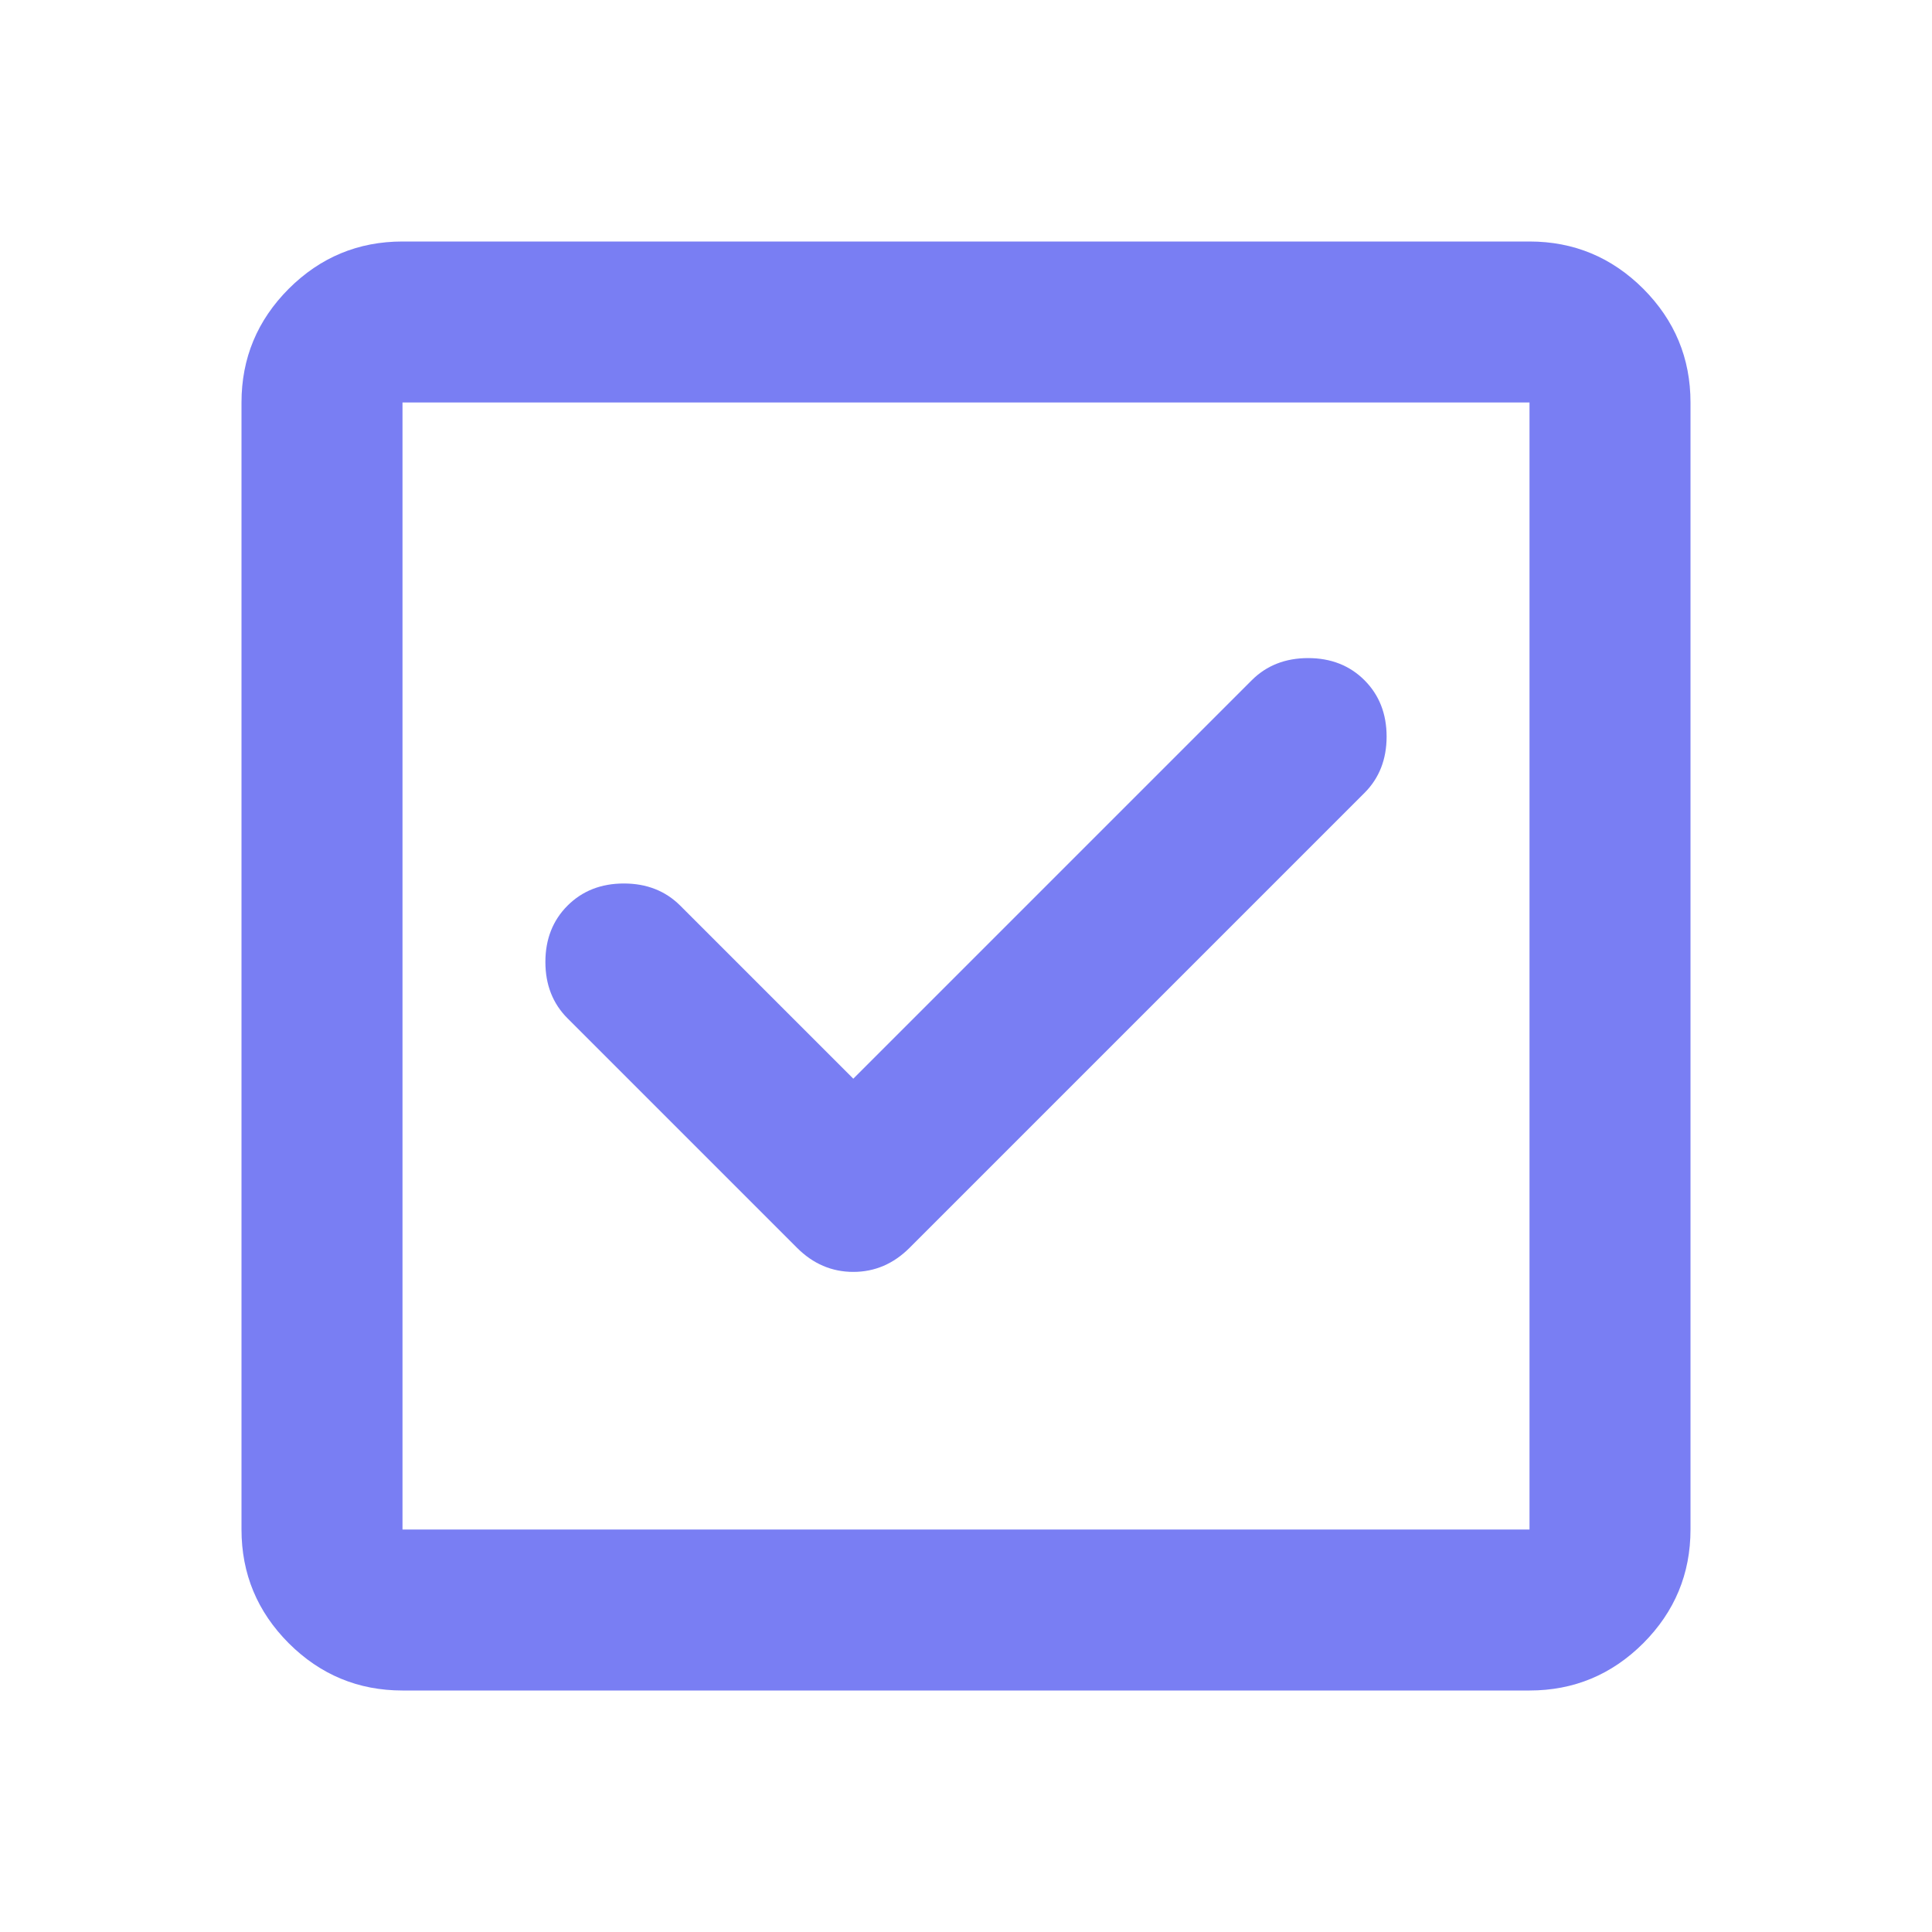
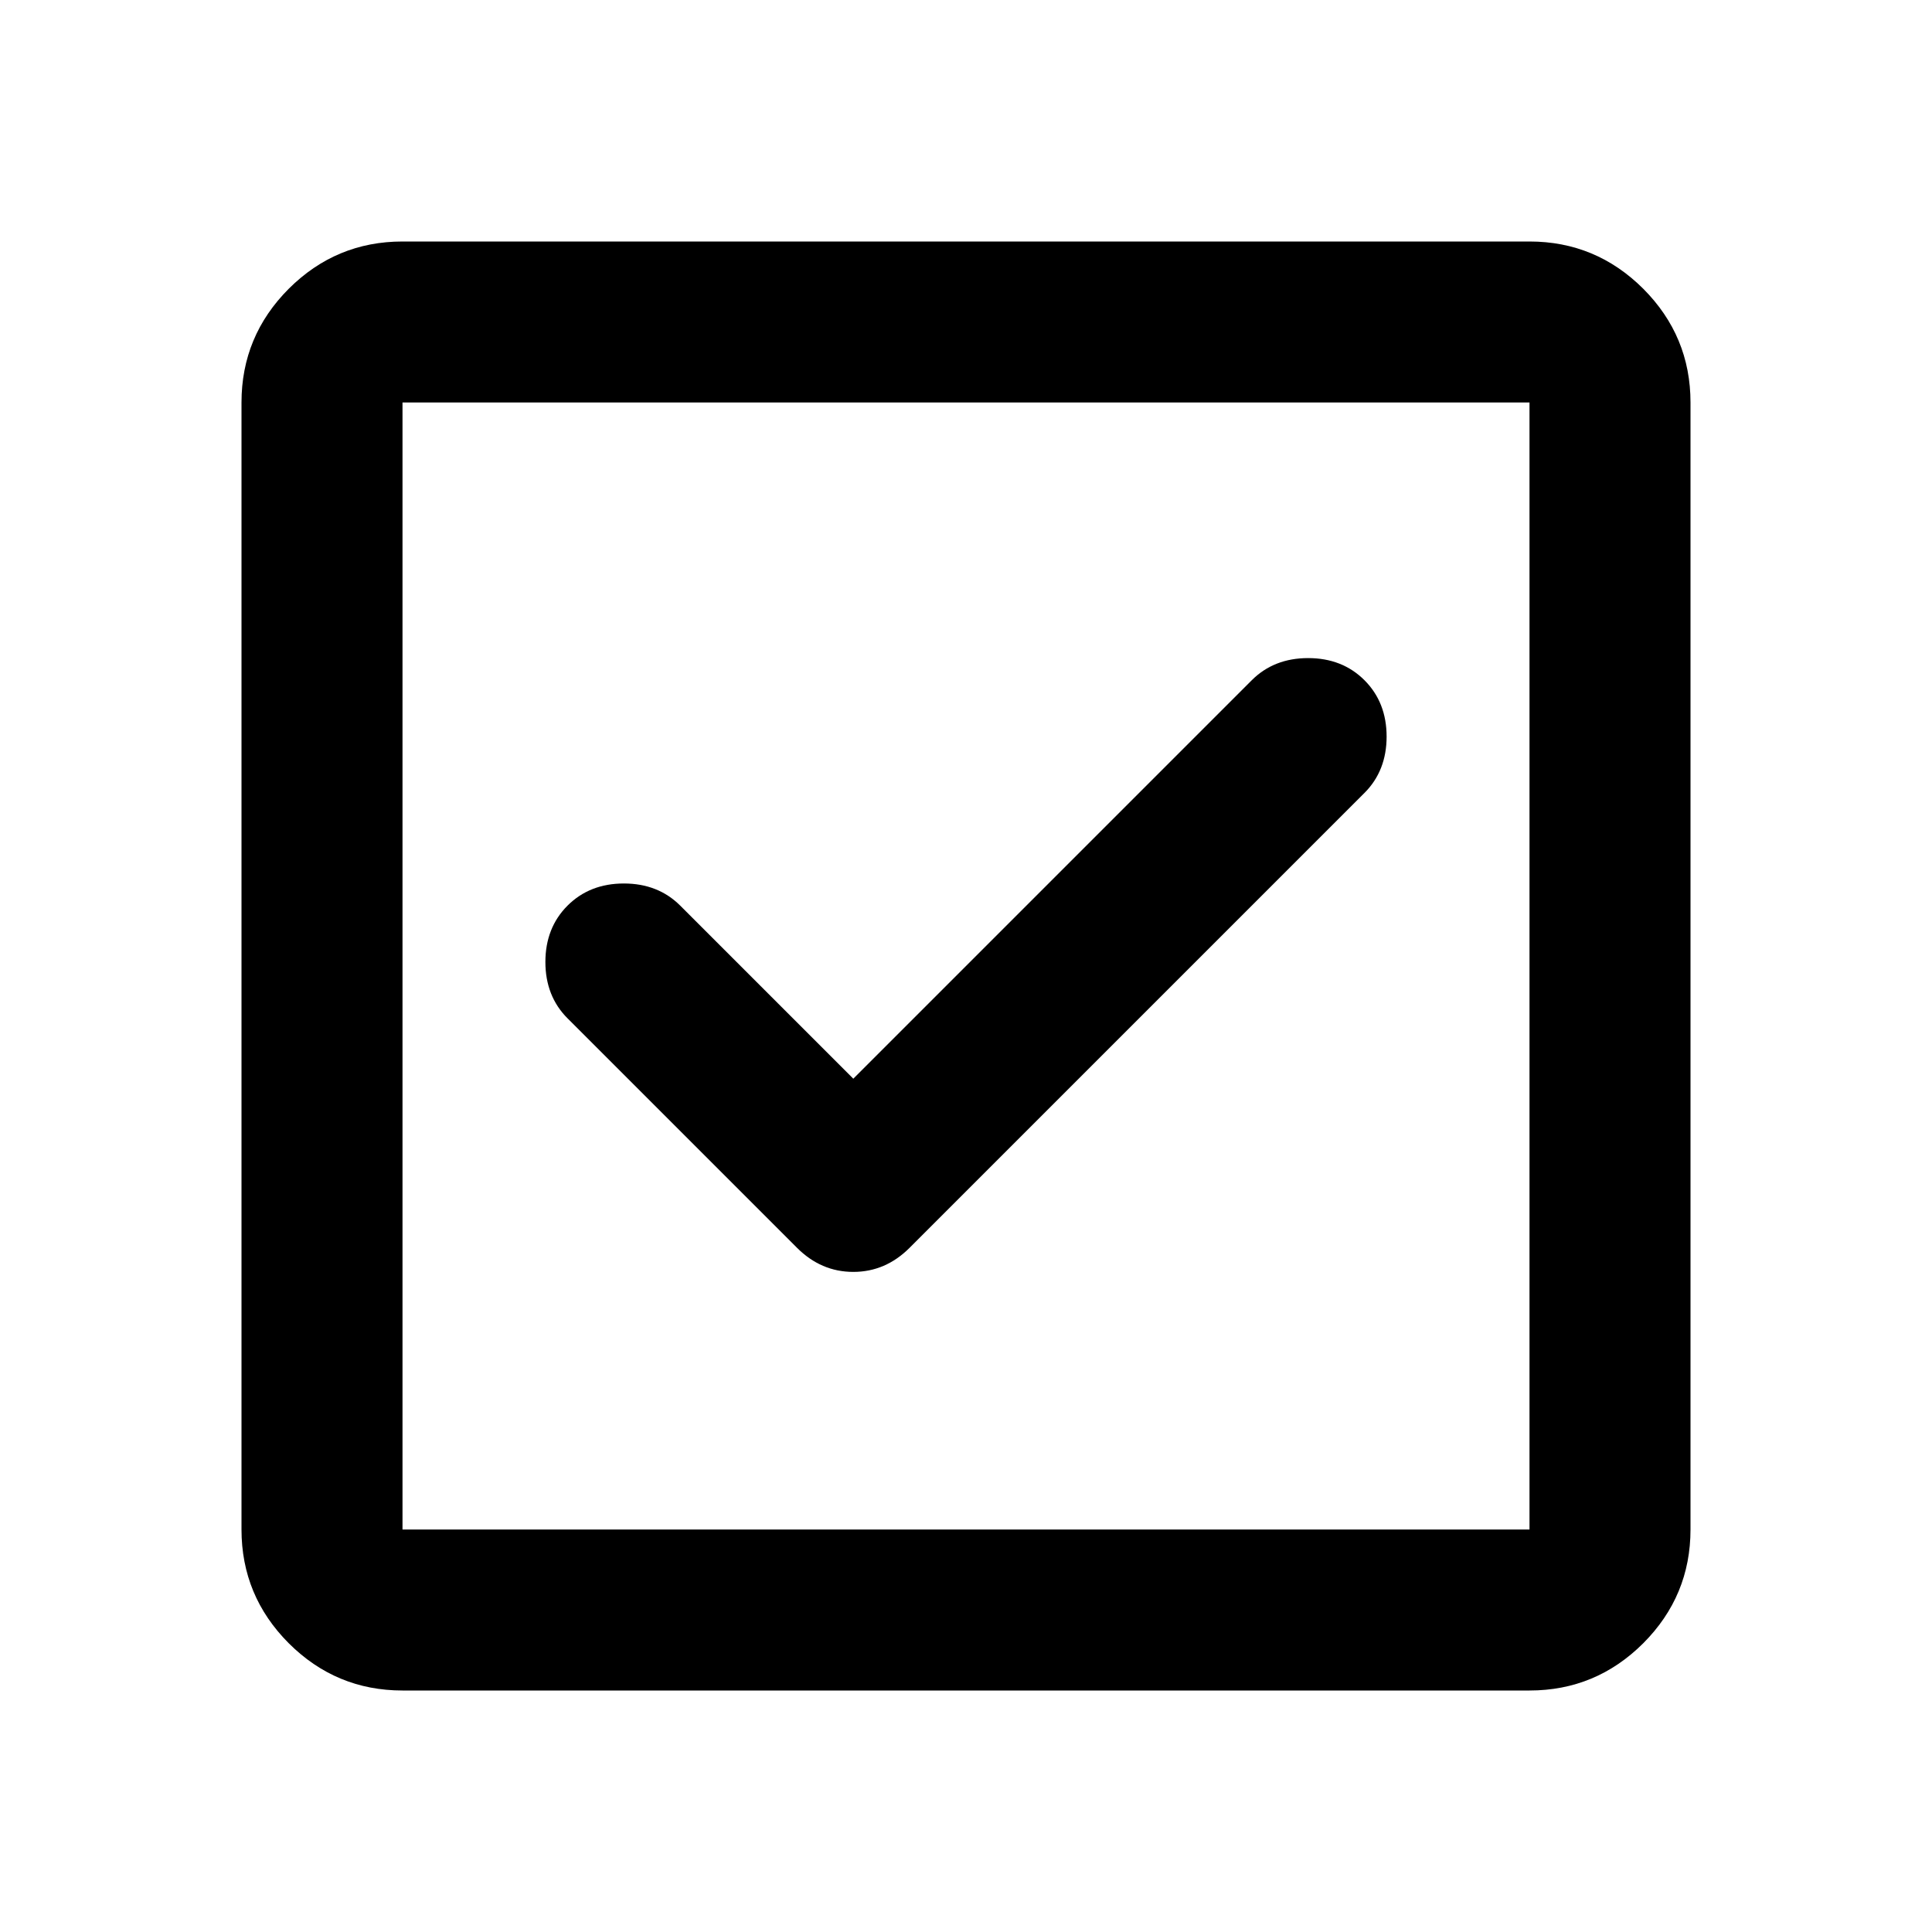
<svg xmlns="http://www.w3.org/2000/svg" width="24" height="24" viewBox="0 0 24 24" fill="none">
  <mask id="mask0_5538_21003" style="mask-type:alpha" maskUnits="userSpaceOnUse" x="0" y="0" width="24" height="24">
    <rect width="24" height="24" fill="#797EF3" />
  </mask>
  <g mask="url(#mask0_5538_21003)">
-     <path d="M10.6 13.4L8.45 11.25C8.267 11.067 8.033 10.975 7.75 10.975C7.467 10.975 7.233 11.067 7.05 11.25C6.867 11.433 6.775 11.667 6.775 11.95C6.775 12.233 6.867 12.467 7.05 12.65L9.9 15.5C10.1 15.7 10.333 15.8 10.6 15.8C10.867 15.8 11.1 15.7 11.3 15.5L16.95 9.85C17.133 9.667 17.225 9.433 17.225 9.15C17.225 8.867 17.133 8.633 16.95 8.45C16.767 8.267 16.533 8.175 16.25 8.175C15.967 8.175 15.733 8.267 15.55 8.45L10.6 13.4ZM5 21C4.45 21 3.979 20.804 3.587 20.413C3.196 20.021 3 19.55 3 19V5C3 4.45 3.196 3.979 3.587 3.587C3.979 3.196 4.45 3 5 3H19C19.55 3 20.021 3.196 20.413 3.587C20.804 3.979 21 4.45 21 5V19C21 19.55 20.804 20.021 20.413 20.413C20.021 20.804 19.55 21 19 21H5ZM5 19H19V5H5V19Z" fill="#797EF3" />
+     <path d="M10.6 13.4L8.45 11.25C8.267 11.067 8.033 10.975 7.75 10.975C7.467 10.975 7.233 11.067 7.05 11.25C6.867 11.433 6.775 11.667 6.775 11.95C6.775 12.233 6.867 12.467 7.05 12.65L9.9 15.5C10.1 15.7 10.333 15.8 10.6 15.8C10.867 15.8 11.1 15.7 11.3 15.5L16.95 9.85C17.133 9.667 17.225 9.433 17.225 9.15C17.225 8.867 17.133 8.633 16.95 8.45C16.767 8.267 16.533 8.175 16.25 8.175C15.967 8.175 15.733 8.267 15.55 8.45L10.6 13.4ZM5 21C4.45 21 3.979 20.804 3.587 20.413C3.196 20.021 3 19.55 3 19V5C3 4.45 3.196 3.979 3.587 3.587C3.979 3.196 4.45 3 5 3H19C19.55 3 20.021 3.196 20.413 3.587C20.804 3.979 21 4.45 21 5V19C21 19.55 20.804 20.021 20.413 20.413C20.021 20.804 19.55 21 19 21H5ZM5 19H19V5H5V19Z" fill="currentColor" />
  </g>
</svg>
